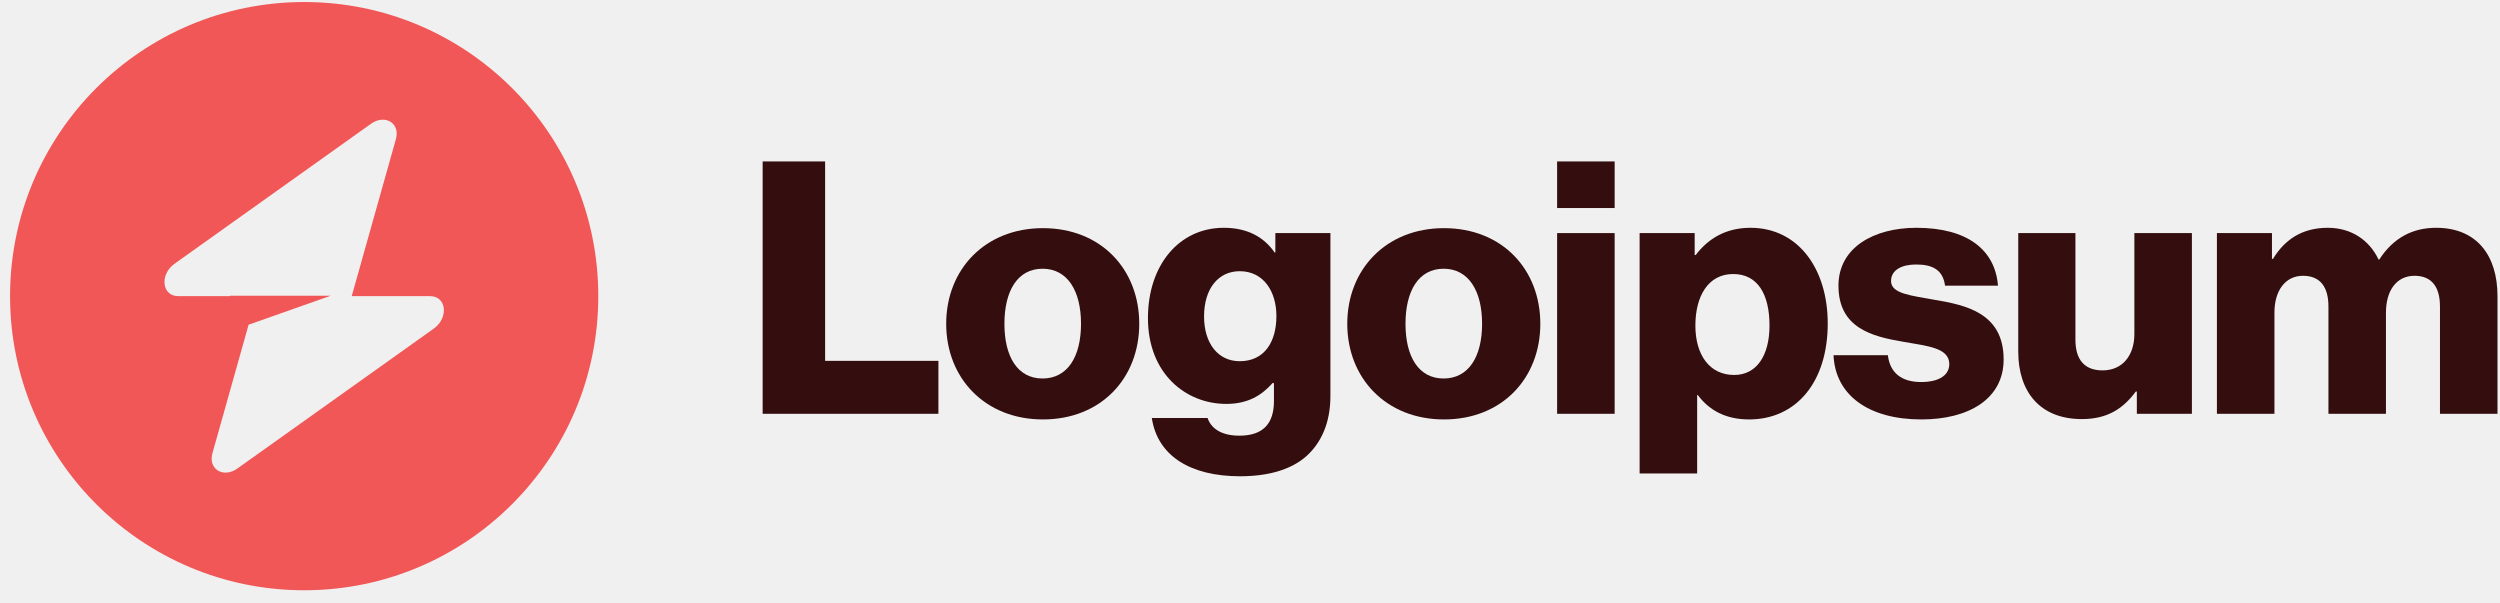
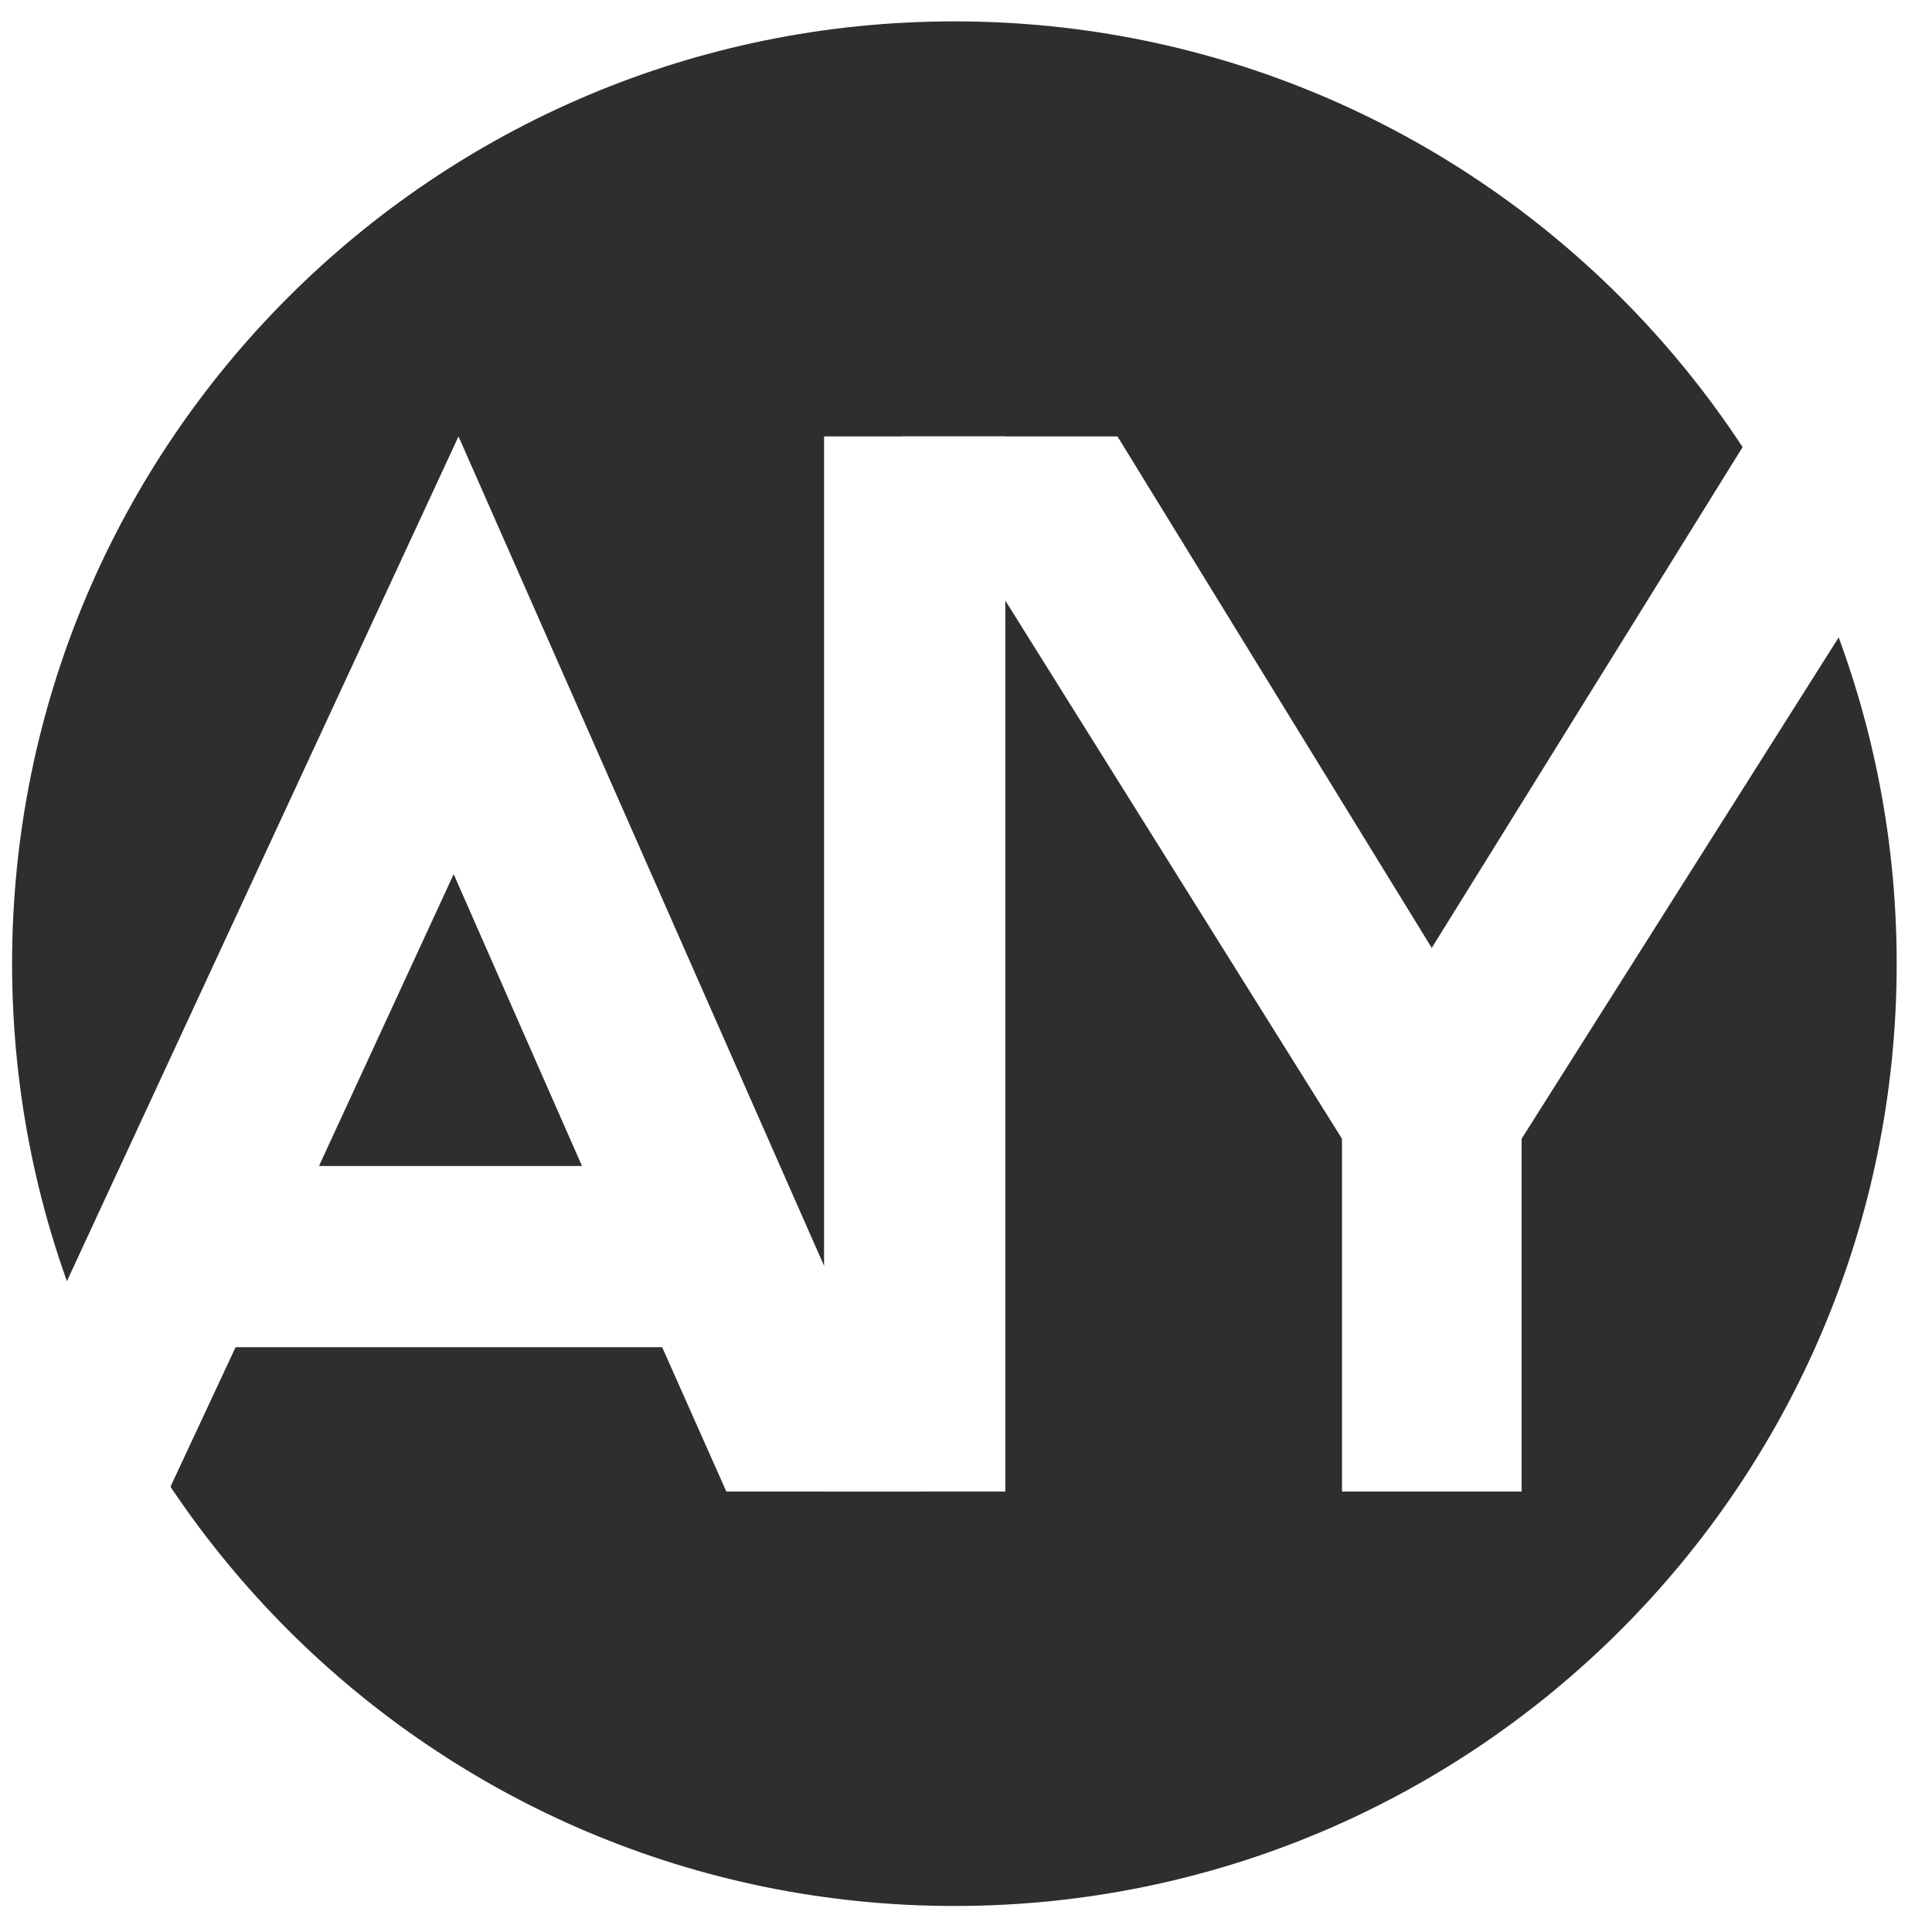
- <svg xmlns="http://www.w3.org/2000/svg" id="logo-54" width="170" height="41" viewBox="0 0 170 41" fill="none">
-   <path d="M51.86 28.138H63.812V24.538H56.108V10.978H51.86V28.138Z" class="cneutral" fill="#340E0E" />
-   <path d="M70.893 25.738C69.189 25.738 68.301 24.25 68.301 22.018C68.301 19.786 69.189 18.274 70.893 18.274C72.597 18.274 73.509 19.786 73.509 22.018C73.509 24.25 72.597 25.738 70.893 25.738ZM70.917 28.522C74.877 28.522 77.469 25.714 77.469 22.018C77.469 18.322 74.877 15.514 70.917 15.514C66.981 15.514 64.341 18.322 64.341 22.018C64.341 25.714 66.981 28.522 70.917 28.522Z" class="cneutral" fill="#340E0E" />
-   <path d="M84.324 32.386C86.148 32.386 87.756 31.978 88.836 31.018C89.82 30.13 90.468 28.786 90.468 26.938V15.85H86.724V17.17H86.676C85.956 16.138 84.852 15.49 83.22 15.49C80.172 15.49 78.06 18.034 78.06 21.634C78.06 25.402 80.628 27.466 83.388 27.466C84.876 27.466 85.812 26.866 86.532 26.05H86.628V27.274C86.628 28.762 85.932 29.626 84.276 29.626C82.98 29.626 82.332 29.074 82.116 28.426H78.324C78.708 30.994 80.94 32.386 84.324 32.386ZM84.3 24.562C82.836 24.562 81.876 23.362 81.876 21.514C81.876 19.642 82.836 18.442 84.3 18.442C85.932 18.442 86.796 19.834 86.796 21.49C86.796 23.218 86.004 24.562 84.3 24.562Z" class="cneutral" fill="#340E0E" />
-   <path d="M98.166 25.738C96.462 25.738 95.574 24.25 95.574 22.018C95.574 19.786 96.462 18.274 98.166 18.274C99.87 18.274 100.782 19.786 100.782 22.018C100.782 24.25 99.87 25.738 98.166 25.738ZM98.19 28.522C102.15 28.522 104.742 25.714 104.742 22.018C104.742 18.322 102.15 15.514 98.19 15.514C94.254 15.514 91.614 18.322 91.614 22.018C91.614 25.714 94.254 28.522 98.19 28.522Z" class="cneutral" fill="#340E0E" />
-   <path d="M105.884 28.138H109.796V15.85H105.884V28.138ZM105.884 14.146H109.796V10.978H105.884V14.146Z" class="cneutral" fill="#340E0E" />
-   <path d="M111.494 32.194H115.406V26.866H115.454C116.222 27.898 117.35 28.522 118.934 28.522C122.15 28.522 124.286 25.978 124.286 21.994C124.286 18.298 122.294 15.49 119.03 15.49C117.35 15.49 116.15 16.234 115.31 17.338H115.238V15.85H111.494V32.194ZM117.926 25.498C116.246 25.498 115.286 24.13 115.286 22.138C115.286 20.146 116.15 18.634 117.854 18.634C119.534 18.634 120.326 20.026 120.326 22.138C120.326 24.226 119.414 25.498 117.926 25.498Z" class="cneutral" fill="#340E0E" />
-   <path d="M130.655 28.522C133.871 28.522 136.247 27.13 136.247 24.442C136.247 21.298 133.703 20.746 131.543 20.386C129.983 20.098 128.591 19.978 128.591 19.114C128.591 18.346 129.335 17.986 130.295 17.986C131.375 17.986 132.119 18.322 132.263 19.426H135.863C135.671 17.002 133.799 15.49 130.319 15.49C127.415 15.49 125.015 16.834 125.015 19.426C125.015 22.306 127.295 22.882 129.431 23.242C131.063 23.53 132.551 23.65 132.551 24.754C132.551 25.546 131.807 25.978 130.631 25.978C129.335 25.978 128.519 25.378 128.375 24.154H124.679C124.799 26.866 127.055 28.522 130.655 28.522Z" class="cneutral" fill="#340E0E" />
-   <path d="M141.561 28.498C143.265 28.498 144.345 27.826 145.233 26.626H145.305V28.138H149.049V15.85H145.137V22.714C145.137 24.178 144.321 25.186 142.977 25.186C141.729 25.186 141.129 24.442 141.129 23.098V15.85H137.241V23.914C137.241 26.65 138.729 28.498 141.561 28.498Z" class="cneutral" fill="#340E0E" />
-   <path d="M150.75 28.138H154.662V21.25C154.662 19.786 155.382 18.754 156.606 18.754C157.782 18.754 158.334 19.522 158.334 20.842V28.138H162.246V21.25C162.246 19.786 162.942 18.754 164.19 18.754C165.366 18.754 165.918 19.522 165.918 20.842V28.138H169.83V20.146C169.83 17.386 168.438 15.49 165.654 15.49C164.07 15.49 162.75 16.162 161.79 17.65H161.742C161.118 16.33 159.894 15.49 158.286 15.49C156.51 15.49 155.334 16.33 154.566 17.602H154.494V15.85H150.75V28.138Z" class="cneutral" fill="#340E0E" />
-   <path fill-rule="evenodd" clip-rule="evenodd" d="M20.684 40.138C31.73 40.138 40.684 31.184 40.684 20.138C40.684 9.092 31.73 0.138 20.684 0.138C9.638 0.138 0.684 9.092 0.684 20.138C0.684 31.184 9.638 40.138 20.684 40.138ZM26.923 9.455C27.227 8.376 26.18 7.738 25.224 8.419L11.877 17.928C10.84 18.666 11.003 20.138 12.122 20.138L15.637 20.138V20.111H22.487L16.905 22.08L14.445 30.821C14.141 31.9 15.188 32.538 16.144 31.857L29.491 22.349C30.528 21.61 30.365 20.138 29.246 20.138L23.916 20.138L26.923 9.455Z" class="ccustom" fill="#F15757" />
+ <svg xmlns="http://www.w3.org/2000/svg" width="500" zoomAndPan="magnify" viewBox="0 0 375 375" height="500" preserveAspectRatio="xMidYMid meet" version="1.0">
+   <defs>
+     <g />
+     <clipPath id="b2bc0a2b40">
+       <path d="M 2.348 4.148 L 368.145 4.148 L 368.145 369.949 L 2.348 369.949 Z M 2.348 4.148 " clip-rule="nonzero" />
+     </clipPath>
+     <clipPath id="fe87d696ba">
+       <path d="M 185.246 4.148 C 84.234 4.148 2.348 86.035 2.348 187.051 C 2.348 288.062 84.234 369.949 185.246 369.949 C 286.258 369.949 368.145 288.062 368.145 187.051 C 368.145 86.035 286.258 4.148 185.246 4.148 Z M 185.246 4.148 " clip-rule="nonzero" />
+     </clipPath>
+   </defs>
+   <rect x="-37.5" width="450" fill="#ffffff" y="-37.5" height="450" fill-opacity="1" />
+   <rect x="-37.5" width="450" fill="#ffffff" y="-37.5" height="450" fill-opacity="1" />
+   <g clip-path="url(#b2bc0a2b40)">
+     <g clip-path="url(#fe87d696ba)">
+       <path fill="#2e2e2e" d="M 2.348 4.148 L 368.145 4.148 L 368.145 369.949 L 2.348 369.949 Z M 2.348 4.148 " fill-opacity="1" fill-rule="nonzero" />
+     </g>
+   </g>
+   <g fill="#ffffff" fill-opacity="1">
+     <g transform="translate(-19.94304, 289.5058)">
+       <g>
+         <path d="M 148.469 -28.016 L 65.672 -28.016 L 52.594 0 L 14 0 L 108.938 -204.797 L 199.203 0 L 160.922 0 Z M 132.906 -63.188 L 108 -119.828 L 81.859 -63.188 Z M 132.906 -63.188 " />
+       </g>
+     </g>
+   </g>
+   <g fill="#ffffff" fill-opacity="1">
+     <g transform="translate(131.0012, 289.5058)">
+       <g>
+         <path d="M 28.953 -204.797 L 64.125 -204.797 L 64.125 0 L 28.953 0 Z M 28.953 -204.797 " />
+       </g>
+     </g>
+   </g>
+   <g fill="#ffffff" fill-opacity="1">
+     <g transform="translate(161.808, 289.5058)">
+       <g>
+         <path d="M 55.094 -204.797 L 116.094 -105.516 L 177.719 -204.797 L 219.75 -204.797 L 133.531 -68.469 L 133.531 0 L 98.672 0 L 98.672 -68.469 L 13.391 -204.797 Z M 55.094 -204.797 " />
+       </g>
+     </g>
+   </g>
</svg>
